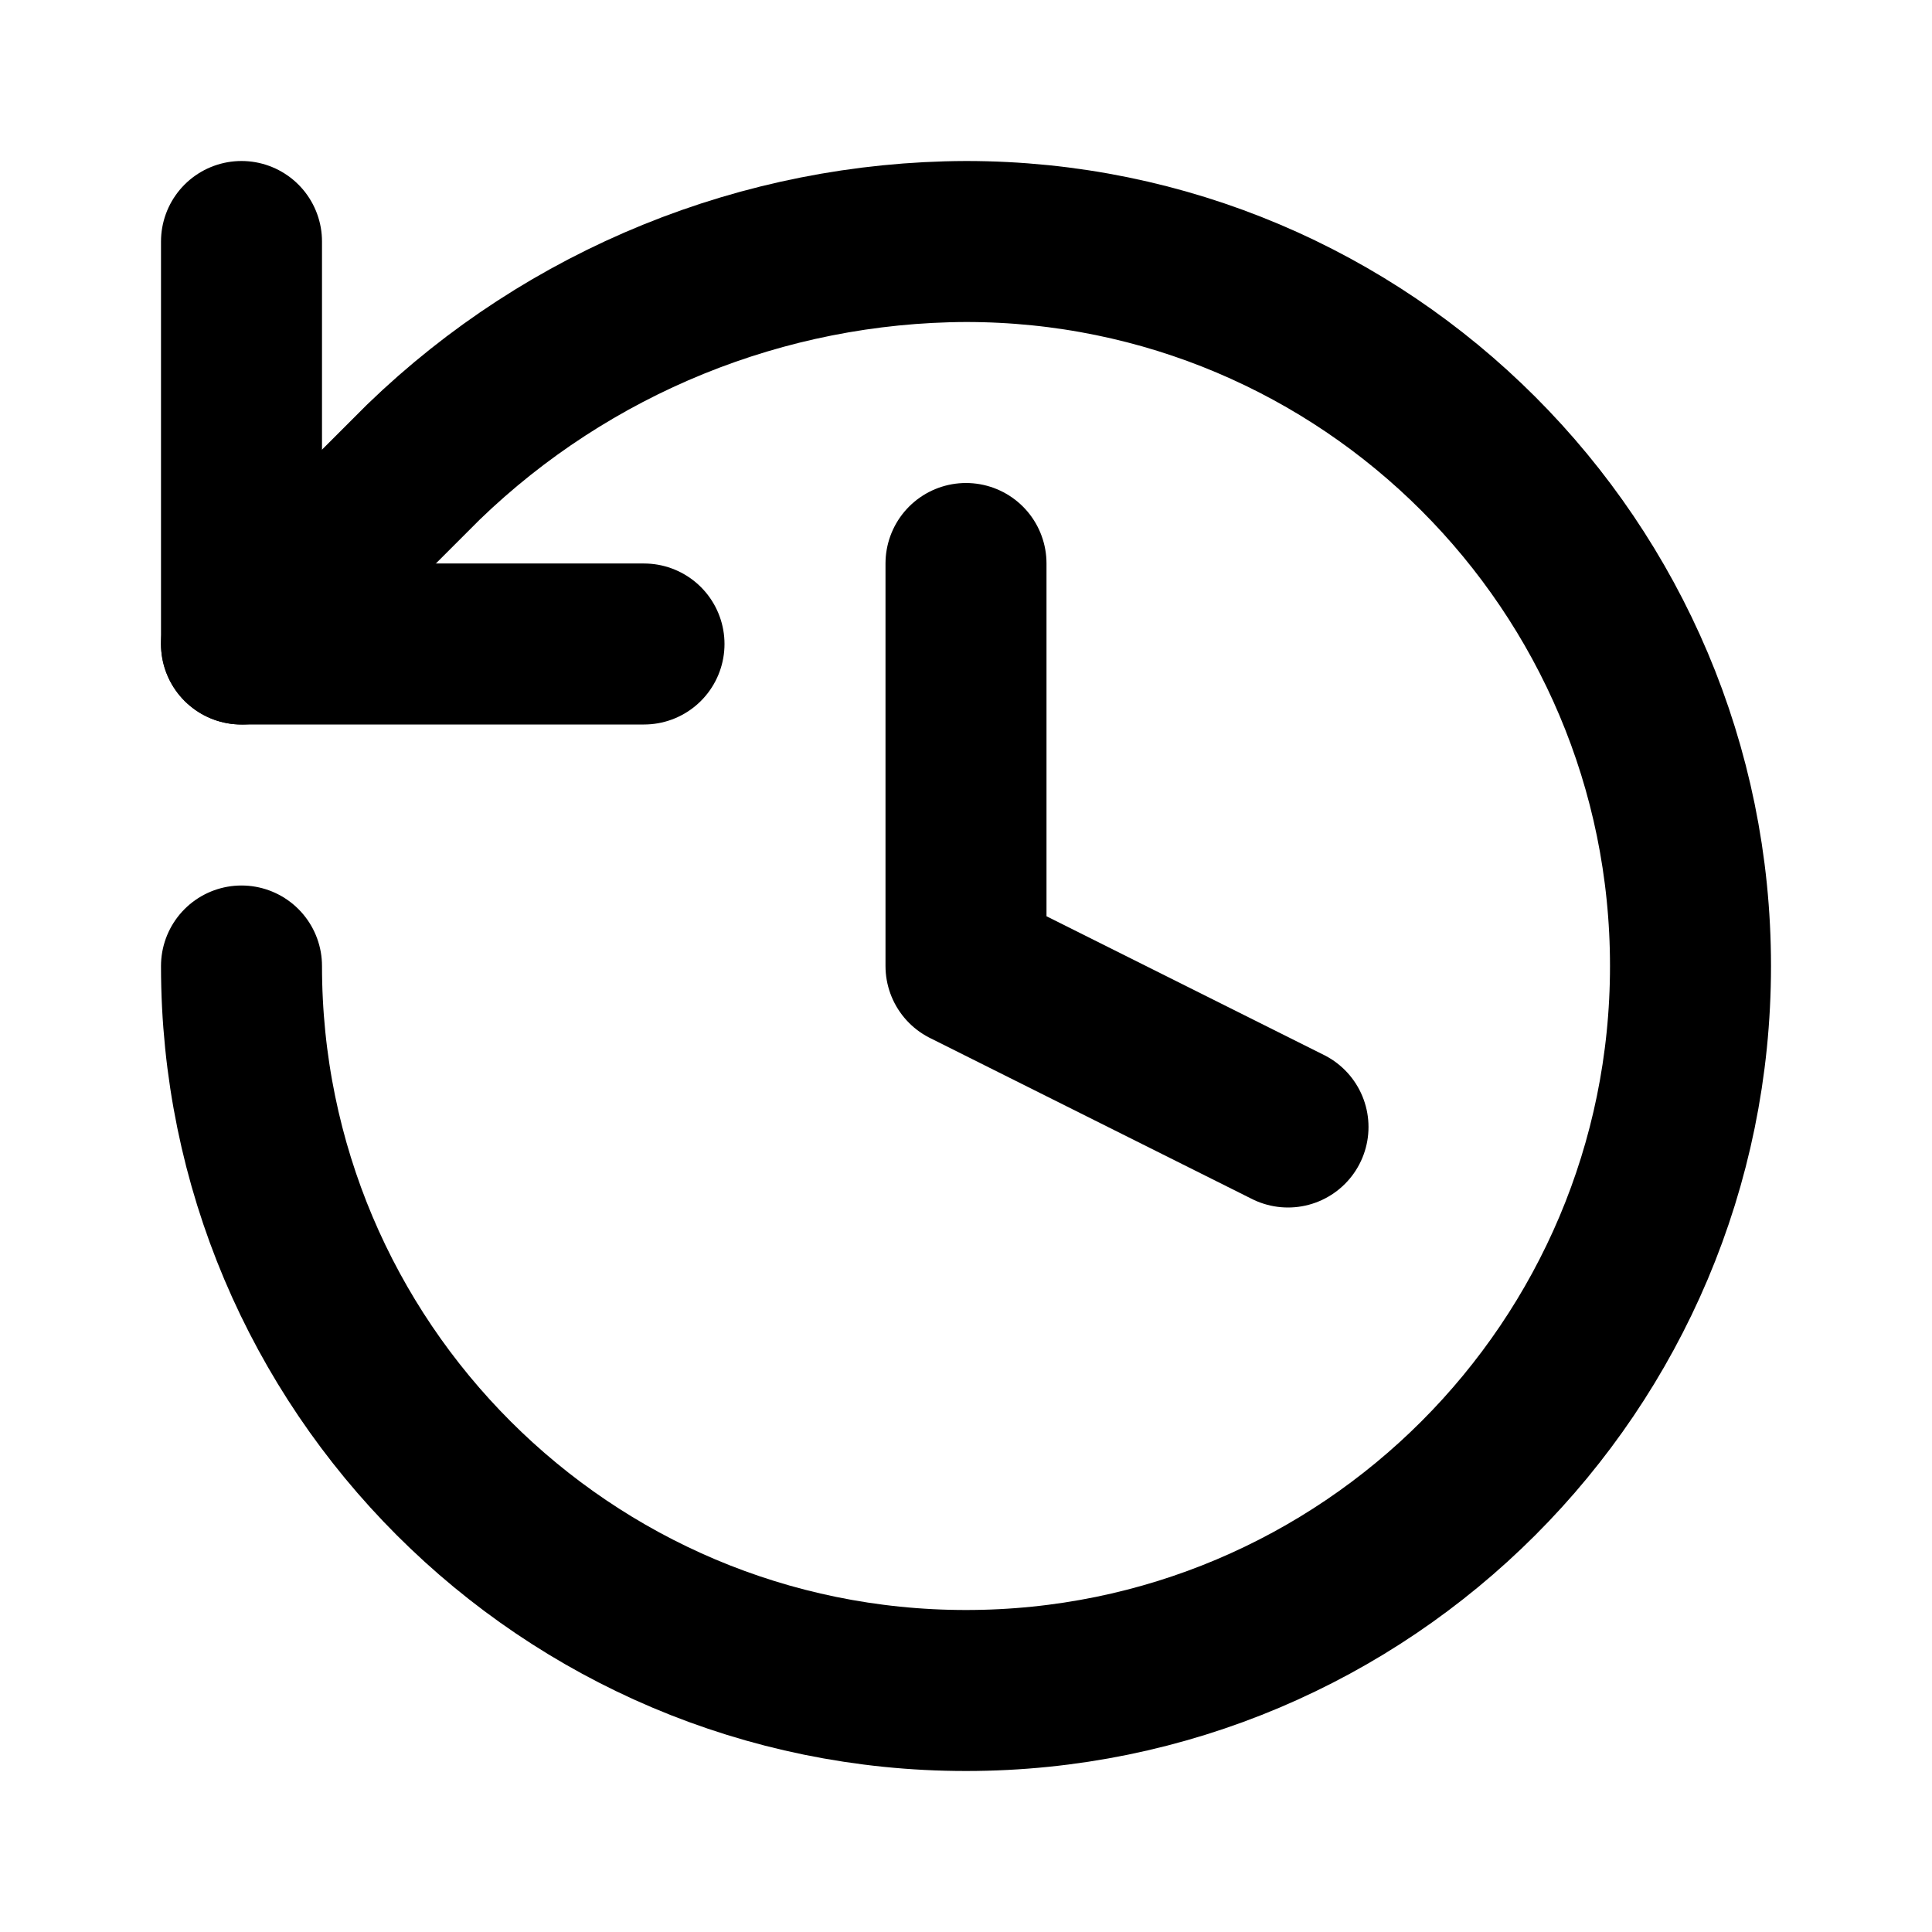
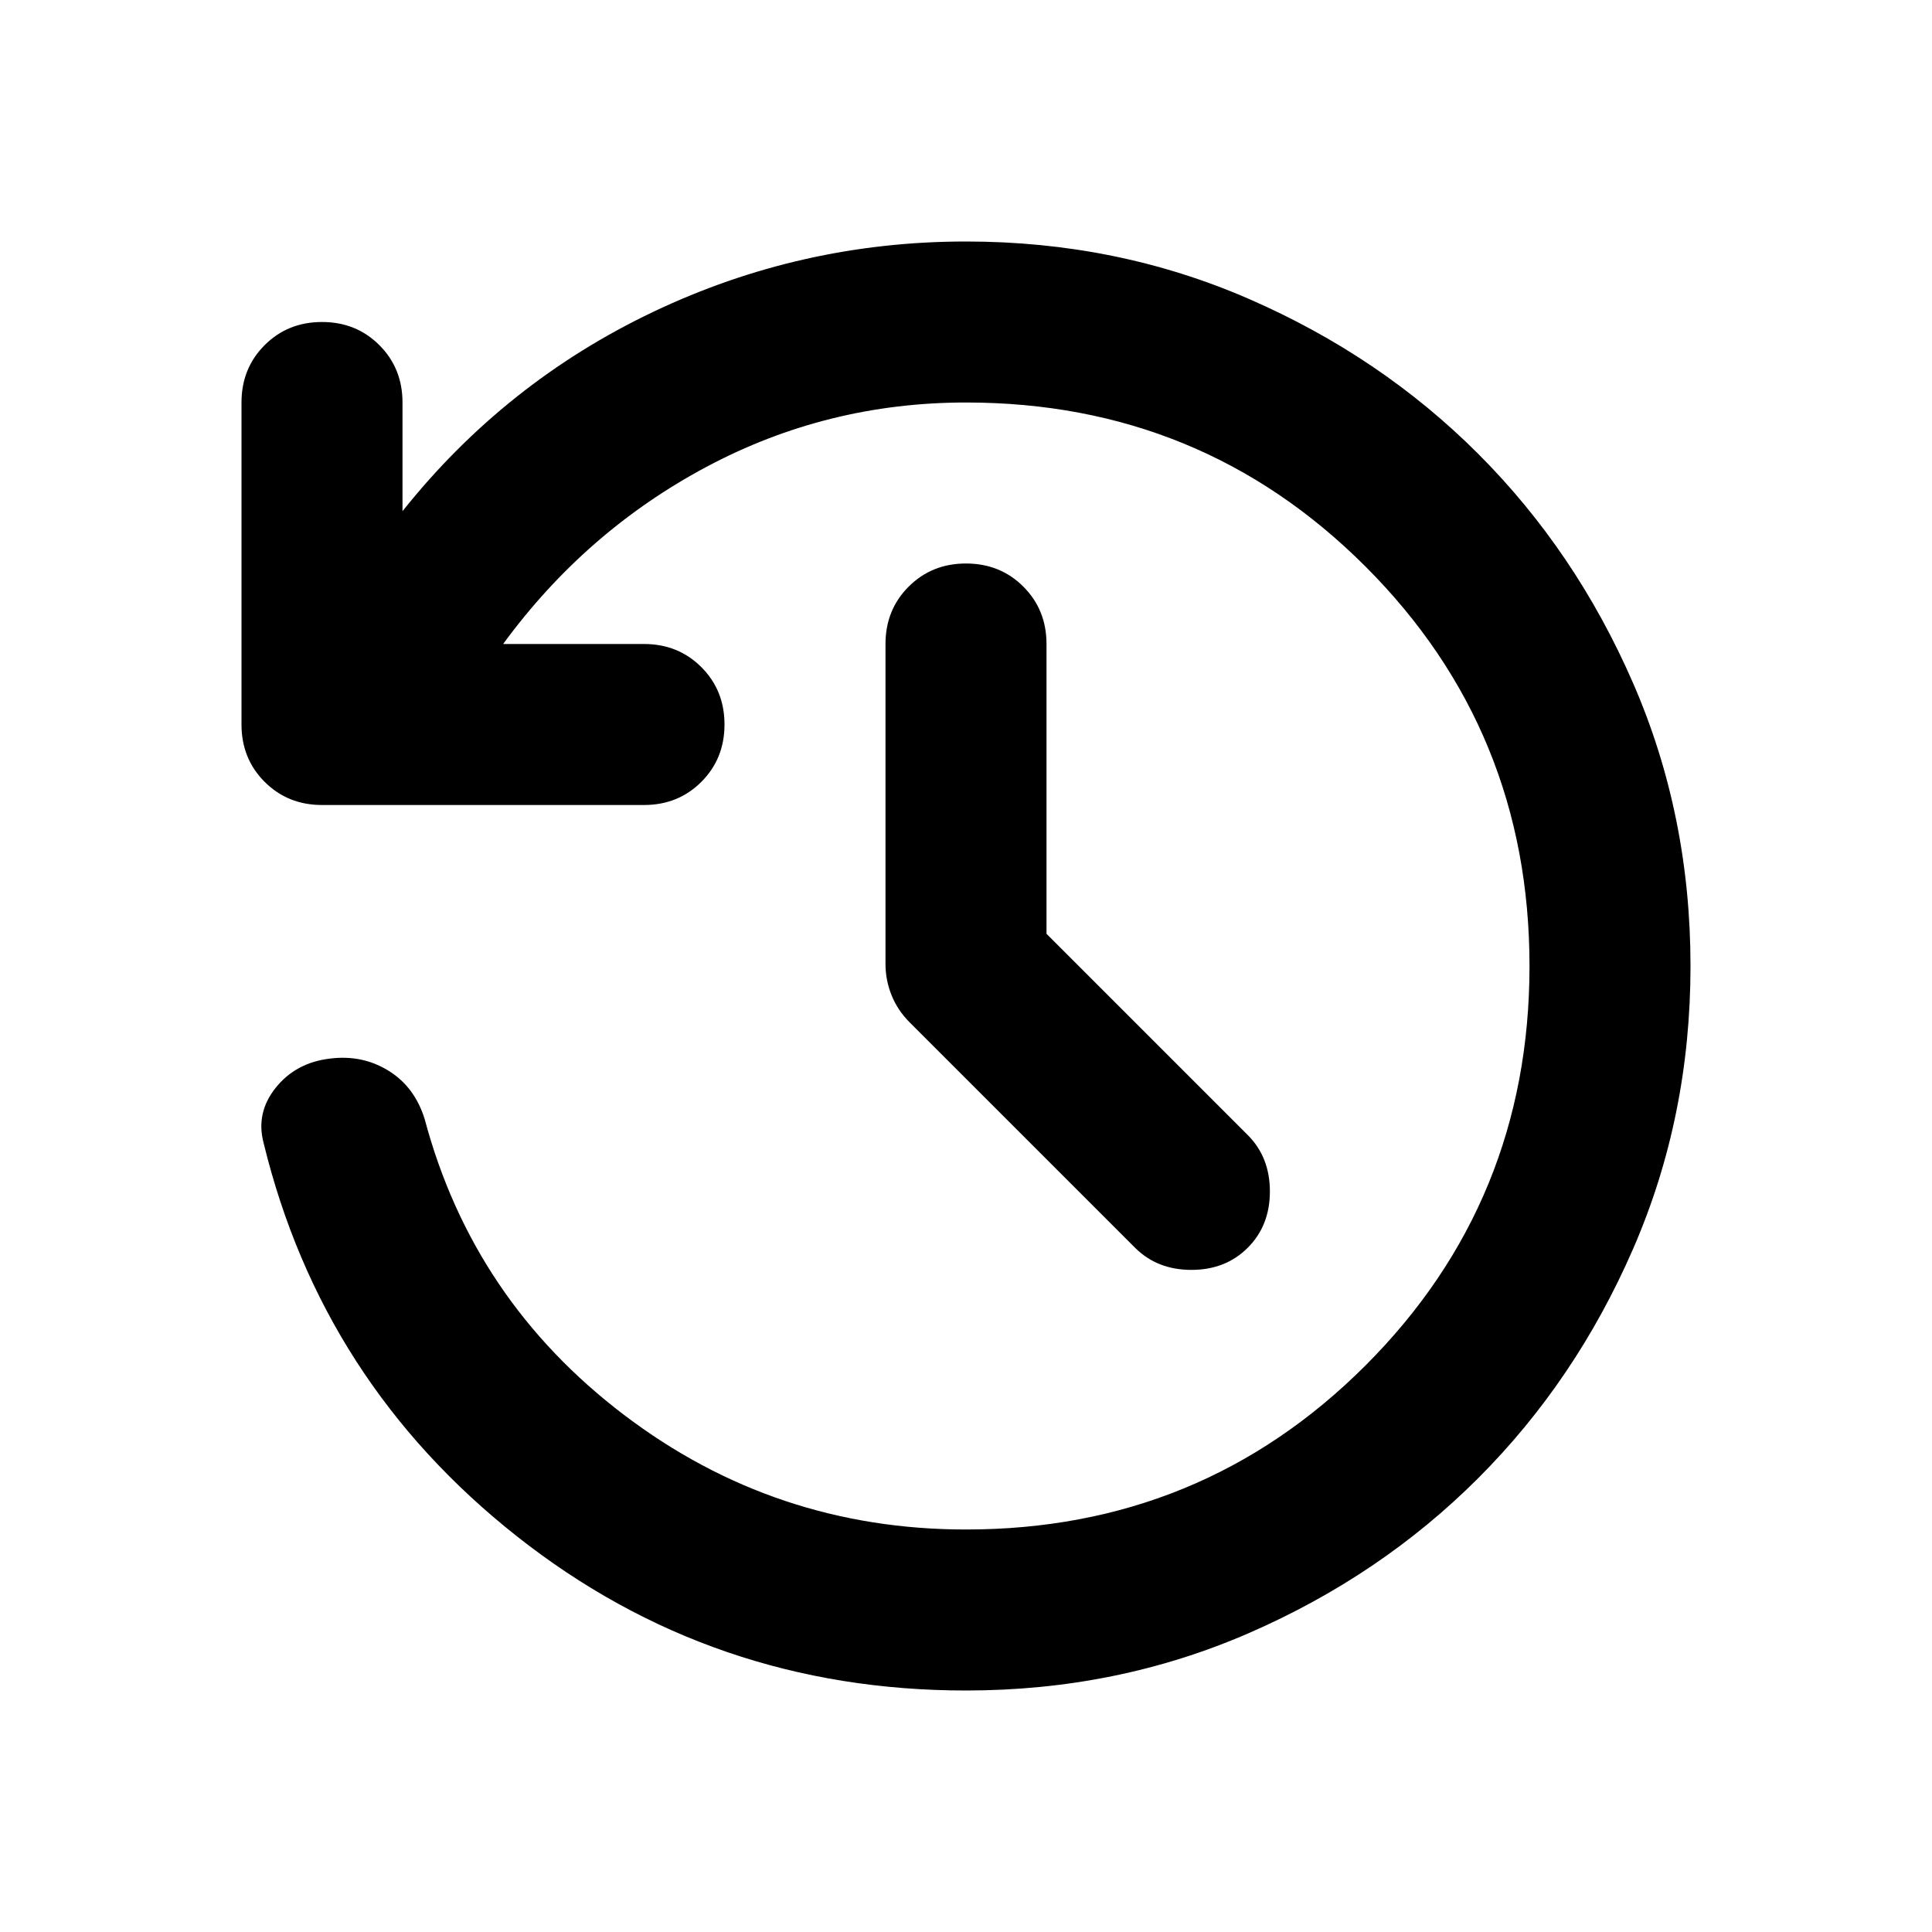
- <svg xmlns="http://www.w3.org/2000/svg" width="24" height="24" viewBox="0 0 24 24" fill="none" stroke="black" stroke-width="2" stroke-linecap="round" stroke-linejoin="round">
-   <path d="M3 12a9 9 0 1 0 9-9 9.75 9.75 0 0 0-6.74 2.74L3 8" />
-   <path d="M3 3v5h5" />
-   <path d="M12 7v5l4 2" />
+ <svg xmlns="http://www.w3.org/2000/svg" height="24" viewBox="0 -960 960 960" width="24">
+   <path d="M480-120q-126 0-223-76.5T131-392q-4-15 6-27.5t27-14.5q16-2 29 6t18 24q24 90 99 147t170 57q117 0 198.5-81.5T760-480q0-117-81.5-198.5T480-760q-69 0-129 32t-101 88h70q17 0 28.5 11.5T360-600q0 17-11.5 28.5T320-560H160q-17 0-28.5-11.5T120-600v-160q0-17 11.5-28.5T160-800q17 0 28.5 11.5T200-760v54q51-64 124.5-99T480-840q75 0 140.5 28.5t114 77q48.5 48.5 77 114T840-480q0 75-28.5 140.5t-77 114q-48.5 48.5-114 77T480-120Zm40-376 100 100q11 11 11 28t-11 28q-11 11-28 11t-28-11L452-452q-6-6-9-13.5t-3-15.5v-159q0-17 11.5-28.5T480-680q17 0 28.5 11.5T520-640v144Z" />
</svg>
